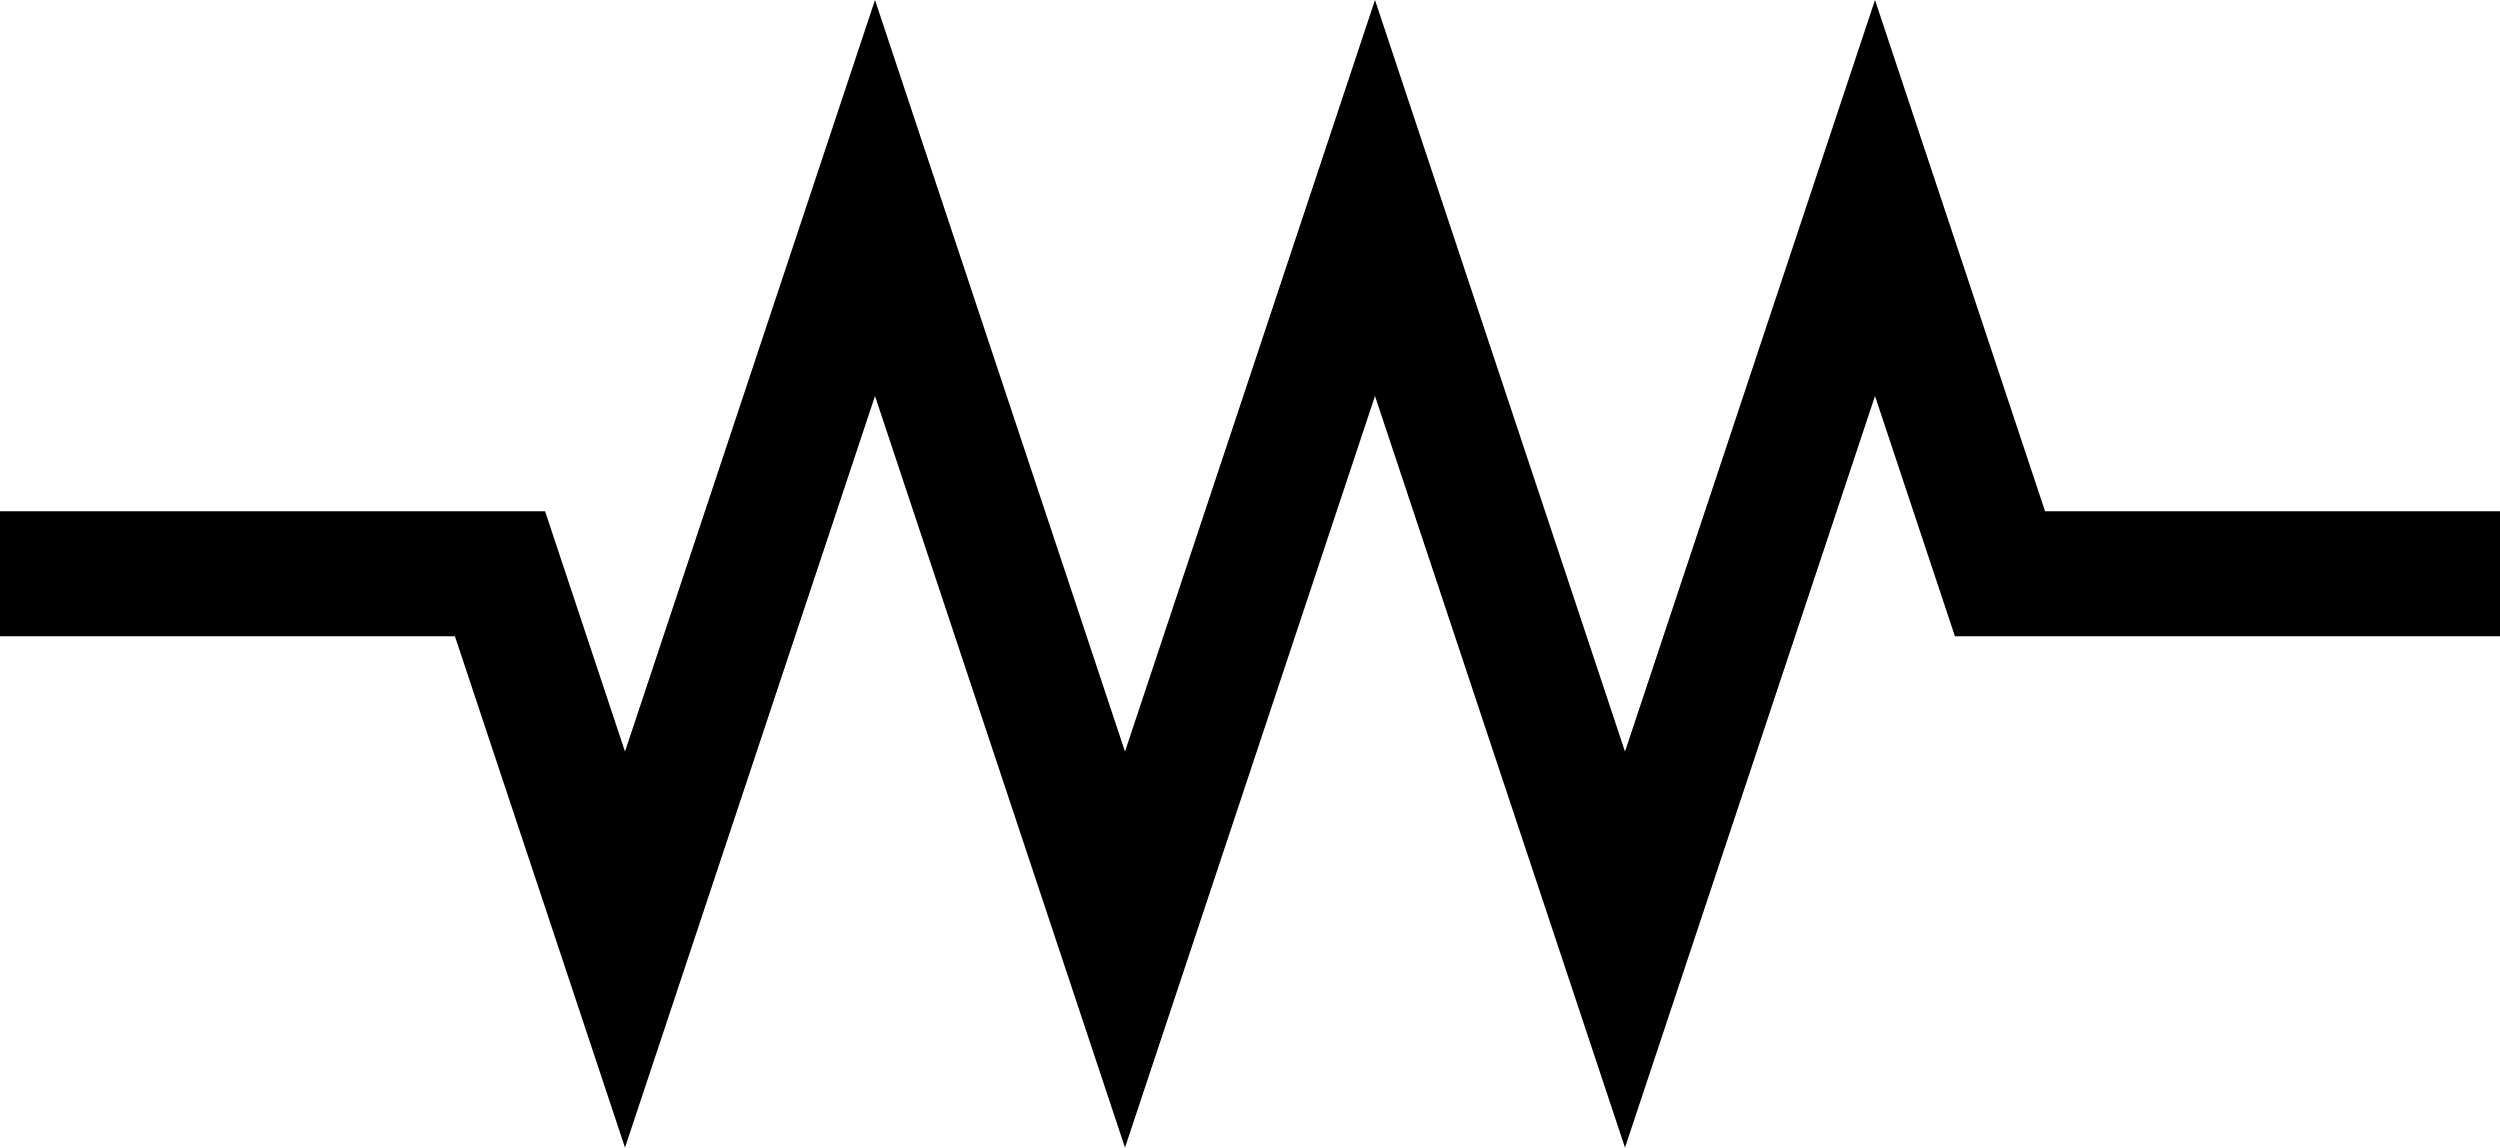
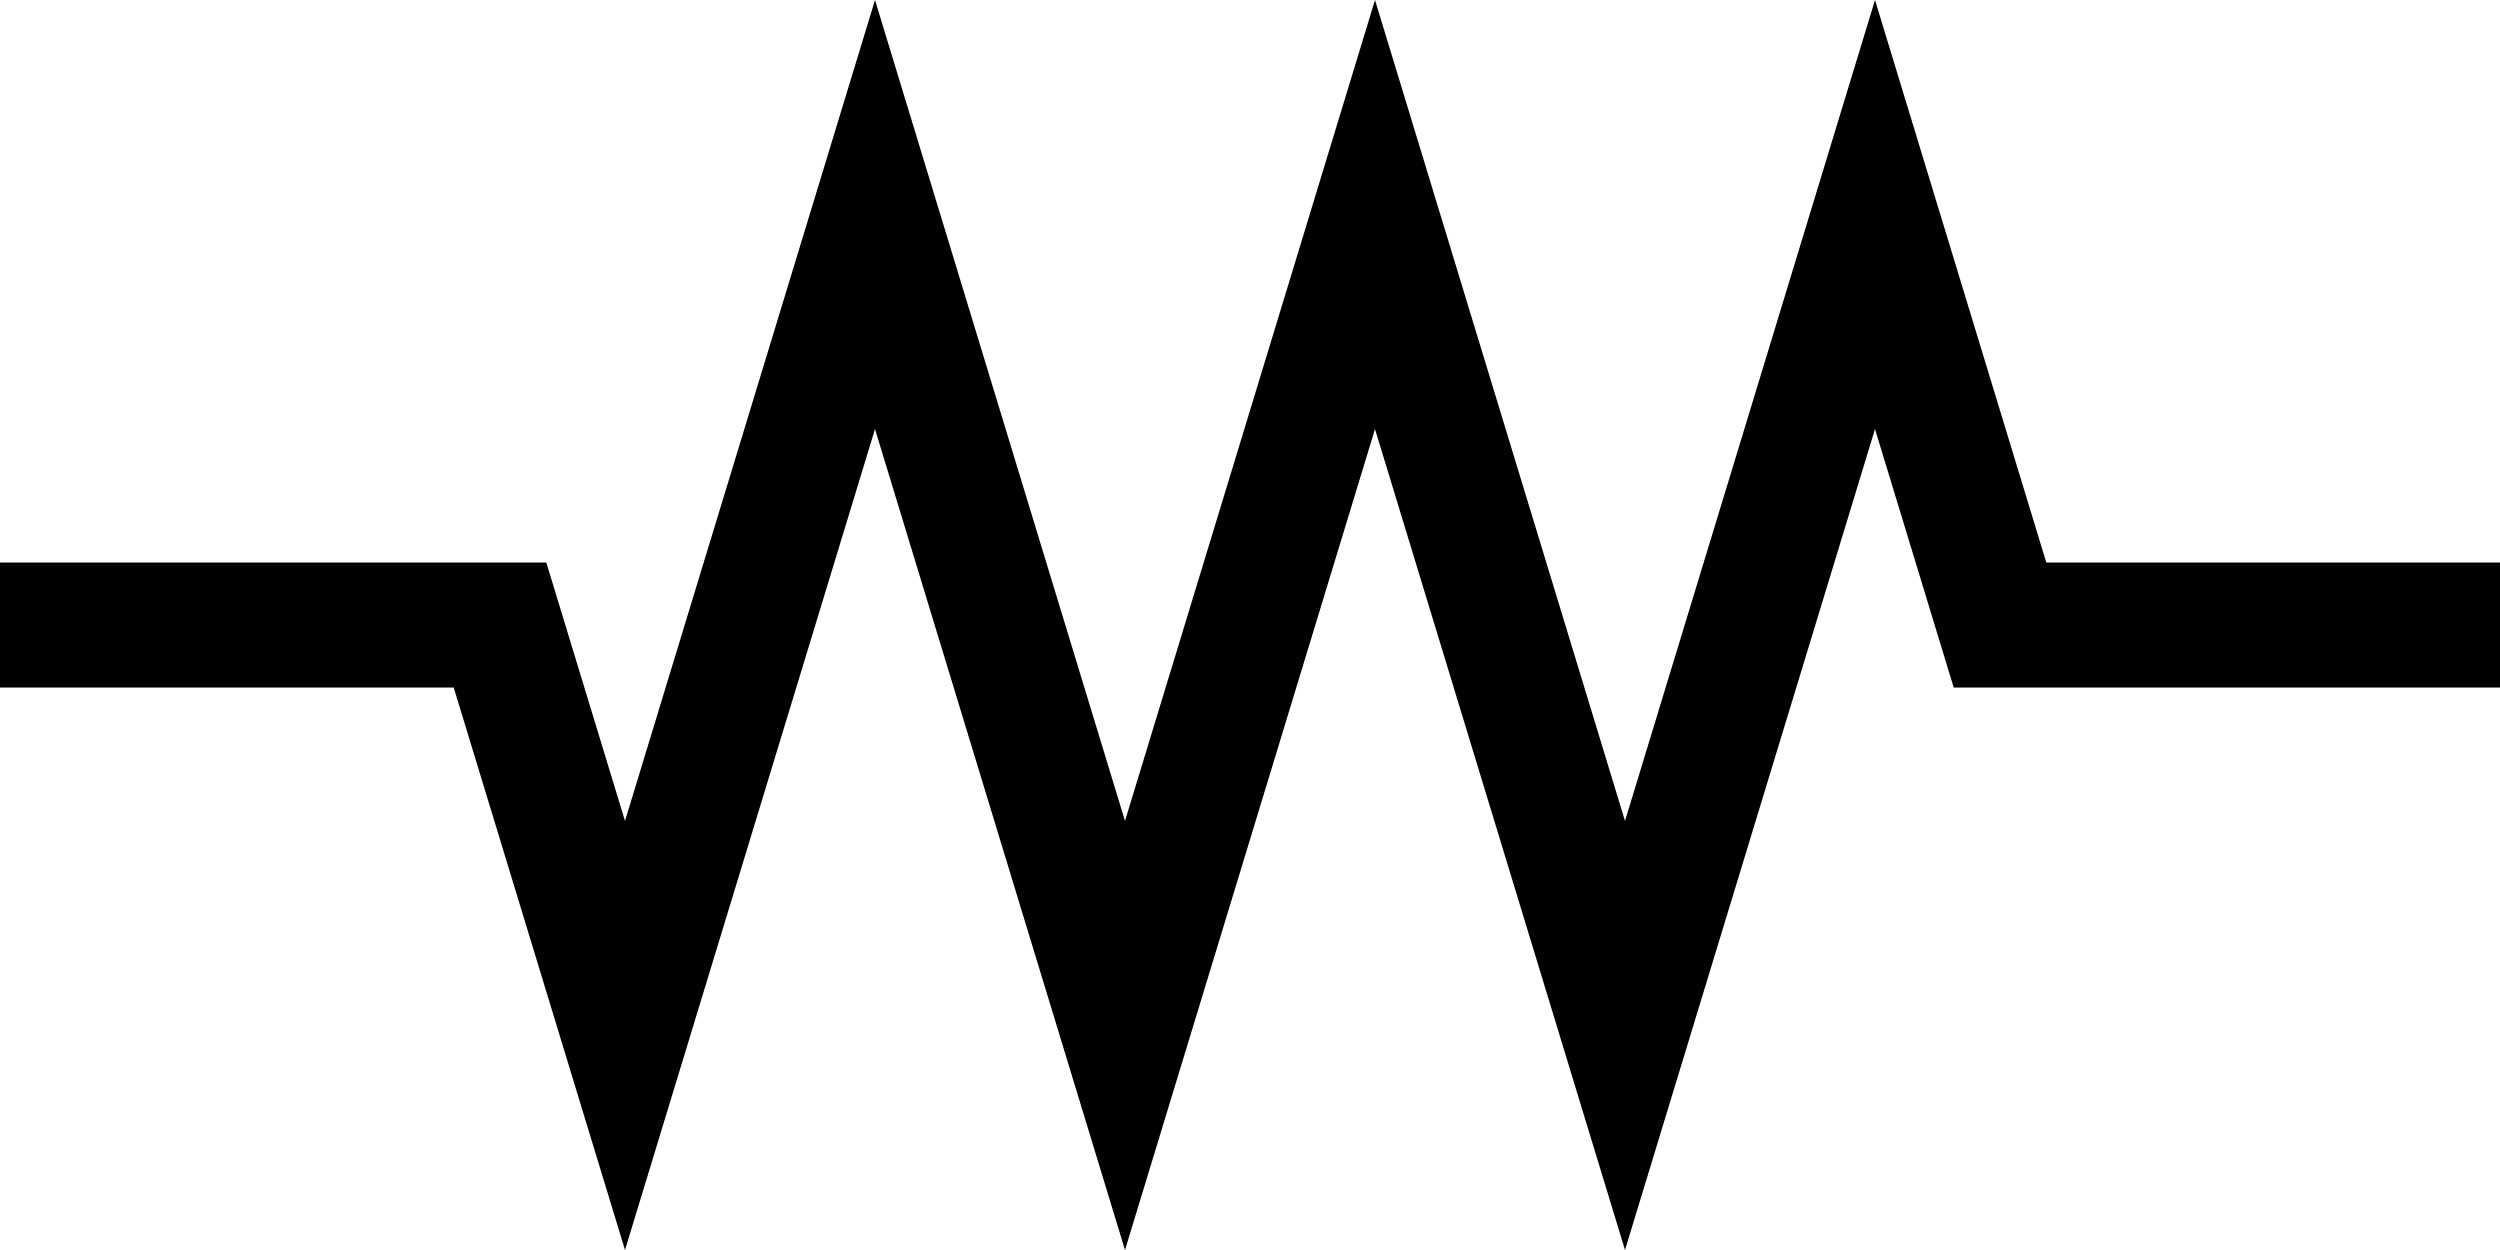
- <svg xmlns="http://www.w3.org/2000/svg" width="200mm" height="91.807mm" viewBox="0 0 200 91.807" version="1.1" id="svg1">
+ <svg xmlns="http://www.w3.org/2000/svg" width="200mm" height="100mm" viewBox="0 0 200 100" version="1.1" id="svg1">
  <defs id="defs1" />
-   <g id="layer1" transform="translate(50,5.903253)">
-     <path style="fill:none;stroke:#000000;stroke-width:10;stroke-linejoin:miter;stroke-dasharray:none" d="m 150,40 h -40 l -10,-30.062 -20,60.125 -20,-60.125 L 40,70.062 20,9.938 0,70.062 -10,40 h -40" id="path1" />
+   <g id="layer1" transform="translate(50,7.22534)">
+     <path style="fill:none;stroke:#000000;stroke-width:10;stroke-linejoin:miter;stroke-dasharray:none" d="m 150,42.775 h -40 l -10,-32.837 -20,65.674 -20,-65.674 L 40,75.612 20,9.938 0,75.612 -10,42.775 h -40" id="path1" />
  </g>
</svg>
